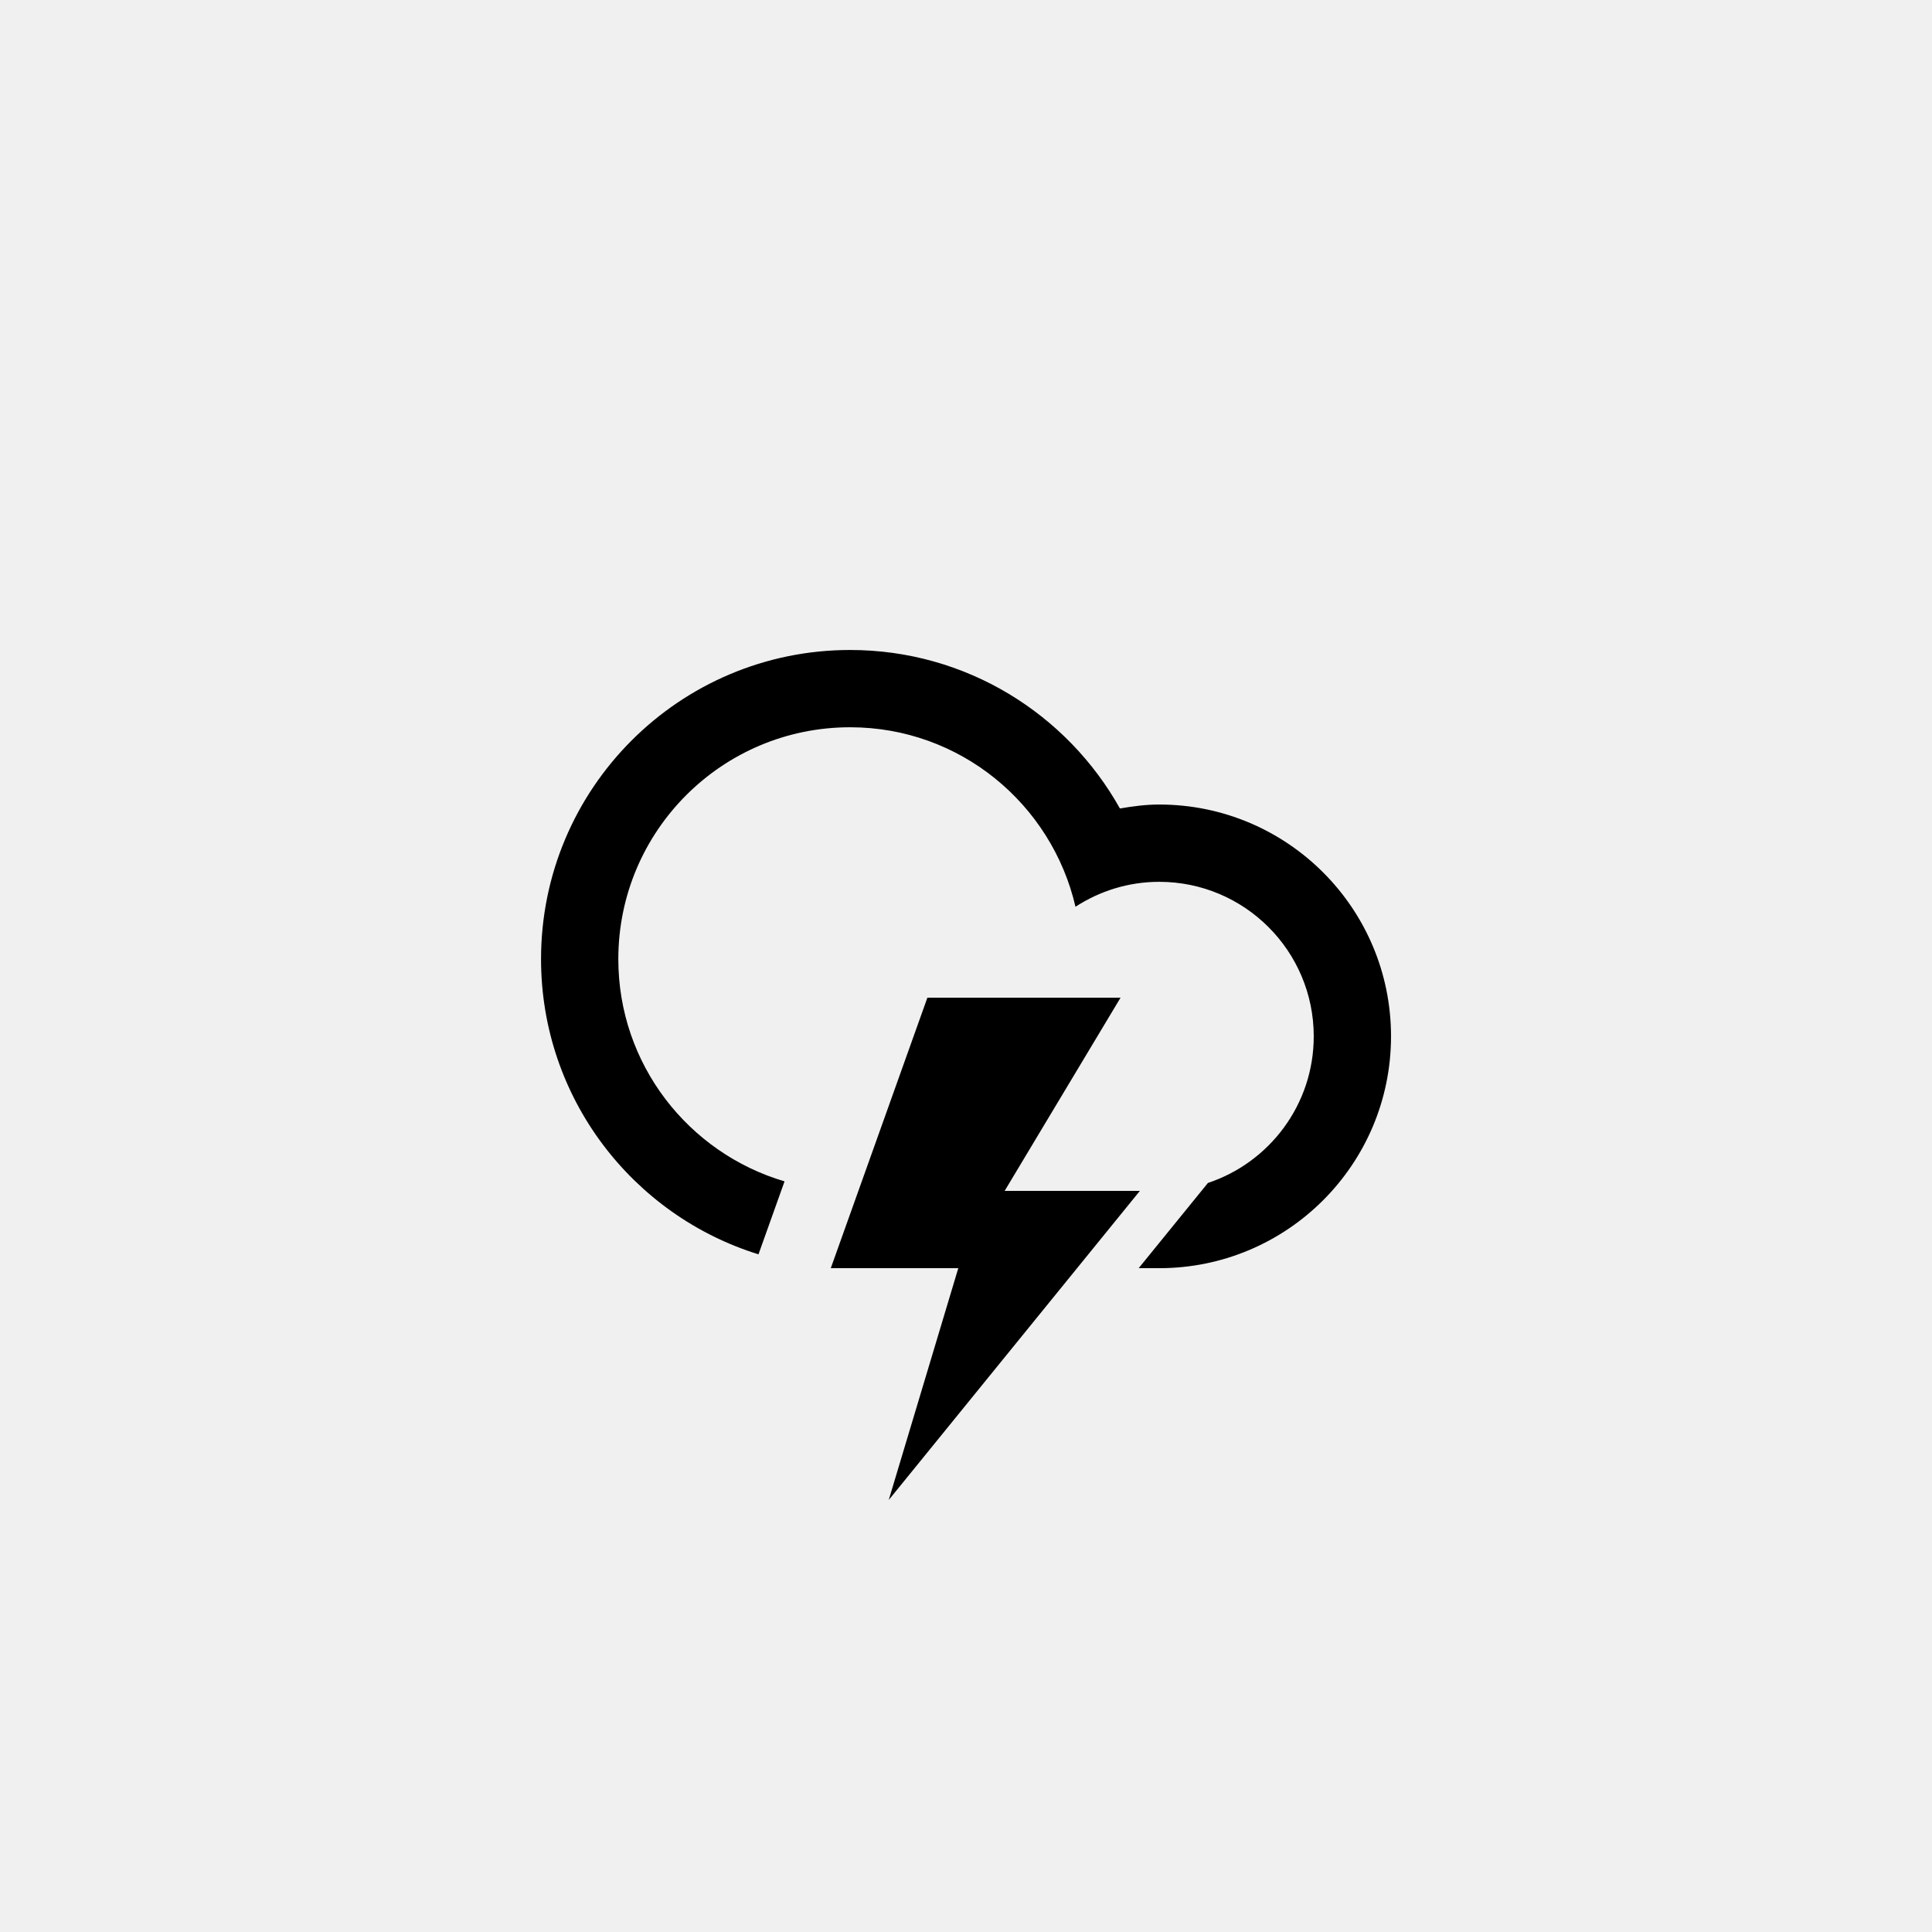
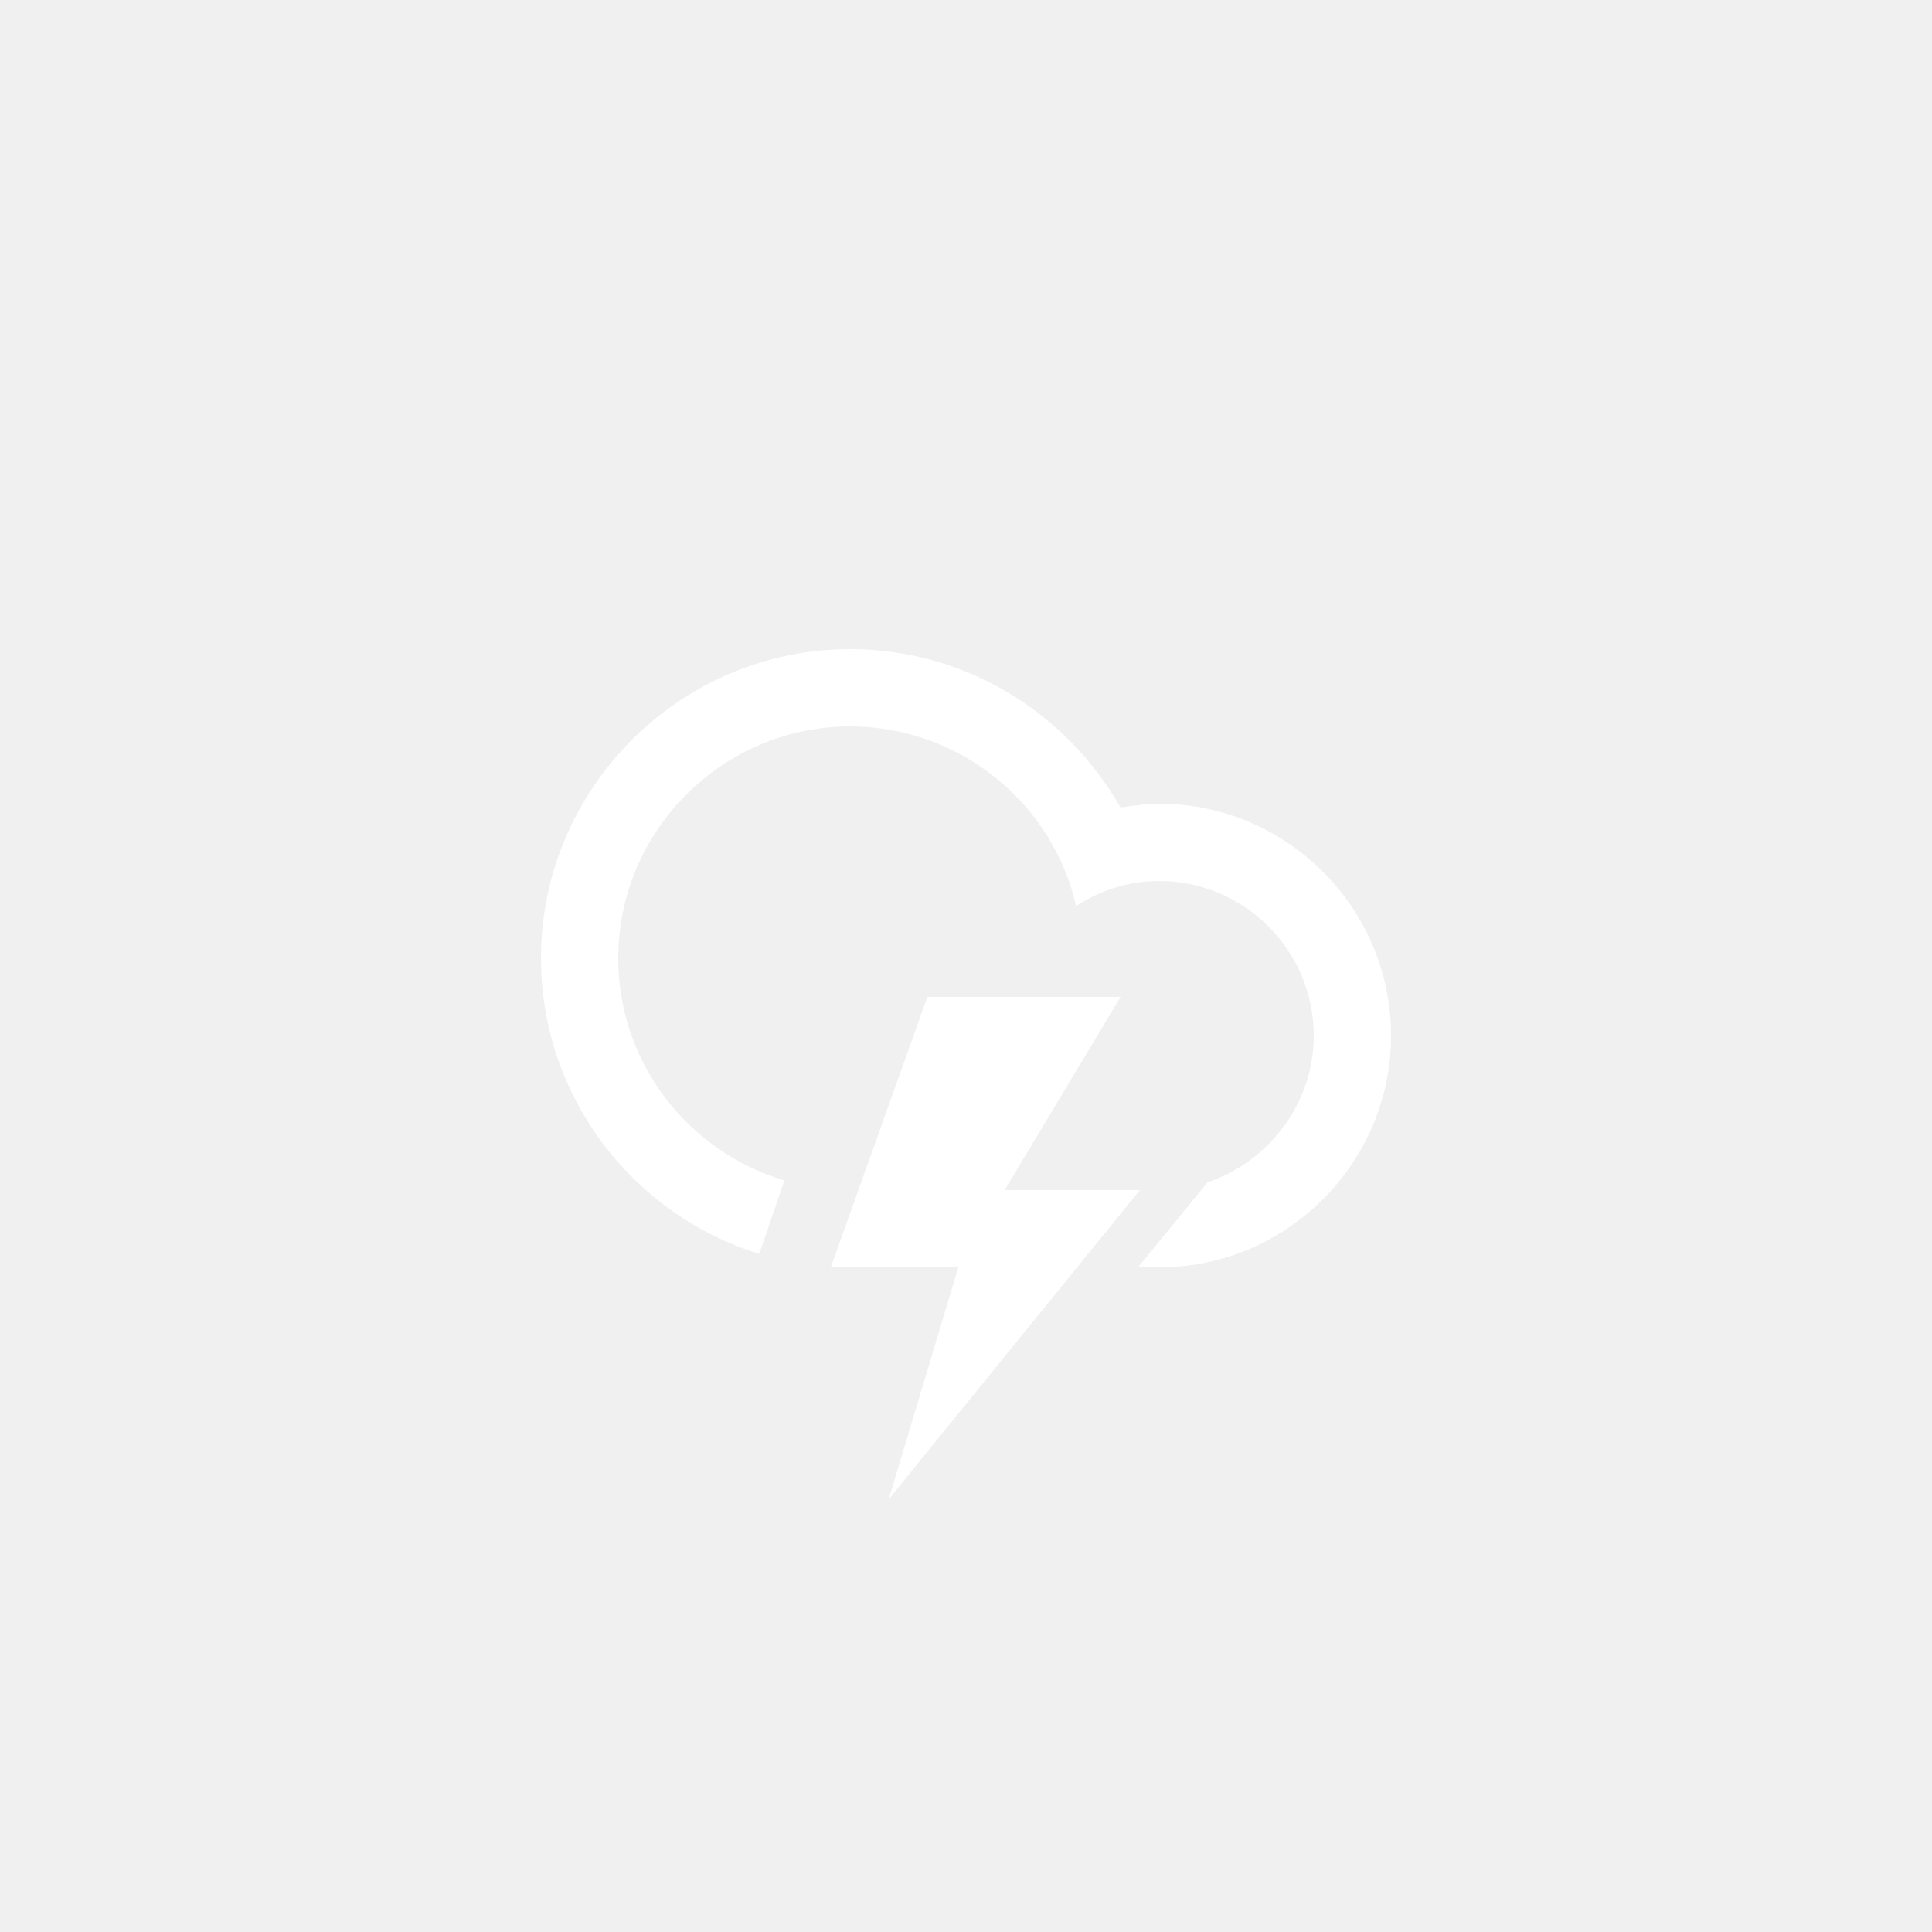
- <svg xmlns="http://www.w3.org/2000/svg" version="1.1" id="Layer_1" x="0px" y="0px" width="100px" height="100px" viewBox="0 0 100 100" enable-background="new 0 0 100 100" xml:space="preserve">
-   <path fill-rule="evenodd" clip-rule="evenodd" d="M59.999,65.641c-0.28,0-0.649,0-1.062,0l3.585-4.412  c3.181-1.057,5.477-4.053,5.477-7.588c0-4.418-3.581-7.998-7.999-7.998c-1.601,0-3.083,0.48-4.333,1.29  c-1.232-5.316-5.974-9.29-11.665-9.29c-6.626,0-11.998,5.372-11.998,12c0,5.446,3.632,10.038,8.604,11.504l-1.349,3.777  c-6.52-2.021-11.255-8.098-11.255-15.282c0-8.835,7.163-15.999,15.998-15.999c6.004,0,11.229,3.312,13.965,8.204  c0.664-0.114,1.337-0.205,2.033-0.205c6.627,0,11.999,5.371,11.999,11.998S66.626,65.641,59.999,65.641z M48.001,51.641h9.998  l-5.999,10h6.999L46.001,77.639l3.6-11.998h-6.6L48.001,51.641z" />
+ <svg xmlns="http://www.w3.org/2000/svg" version="1.1" id="Layer_1" x="0px" y="0px" viewBox="0 0 100 100" style="enable-background:new 0 0 100 100;" xml:space="preserve">
+   <style type="text/css">
+ 	.st0{fill:#FFFFFF;}
+ </style>
+   <path class="st0" d="M60,65.6c-0.3,0-0.6,0-1.1,0l3.6-4.4c3.2-1.1,5.5-4.1,5.5-7.6c0-4.4-3.6-8-8-8c-1.6,0-3.1,0.5-4.3,1.3  c-1.2-5.3-6-9.3-11.7-9.3c-6.6,0-12,5.4-12,12c0,5.4,3.6,10,8.6,11.5l-1.3,3.8c-6.5-2-11.3-8.1-11.3-15.3c0-8.8,7.2-16,16-16  c6,0,11.2,3.3,14,8.2c0.7-0.1,1.3-0.2,2-0.2c6.6,0,12,5.4,12,12S66.6,65.6,60,65.6z M48,51.6h10l-6,10h7l-13,16l3.6-12H43L48,51.6z" />
</svg>
